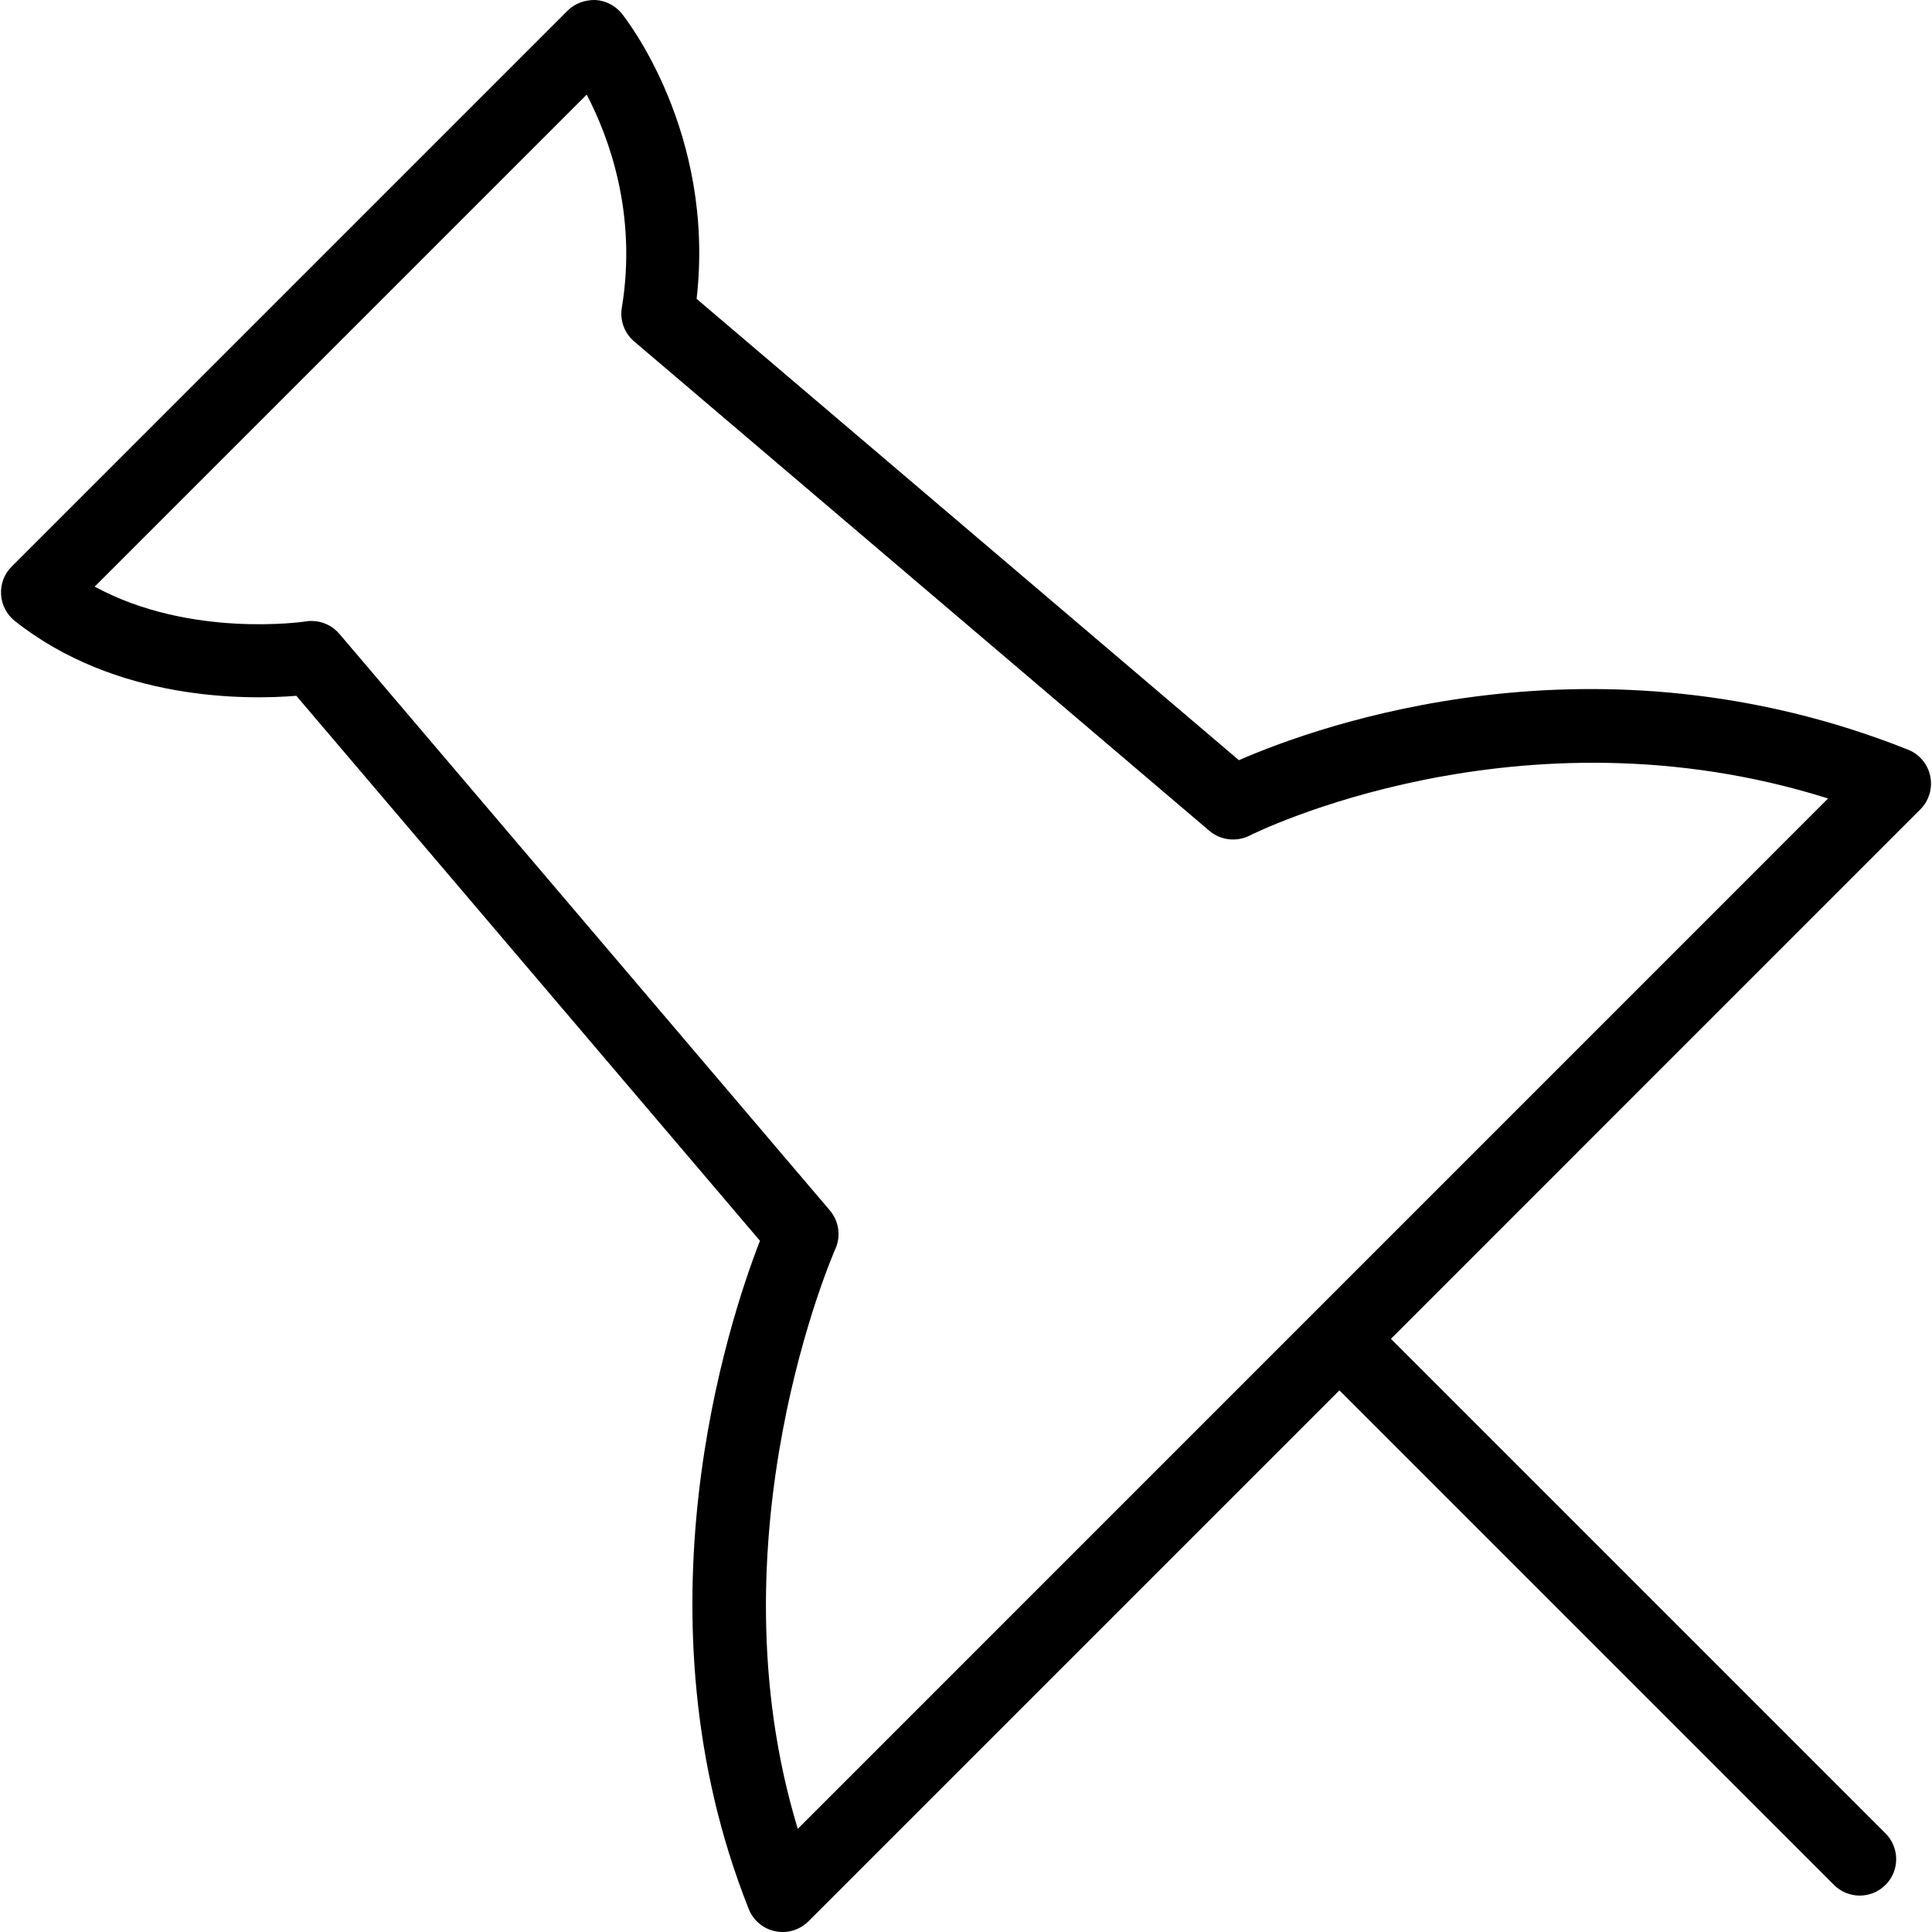
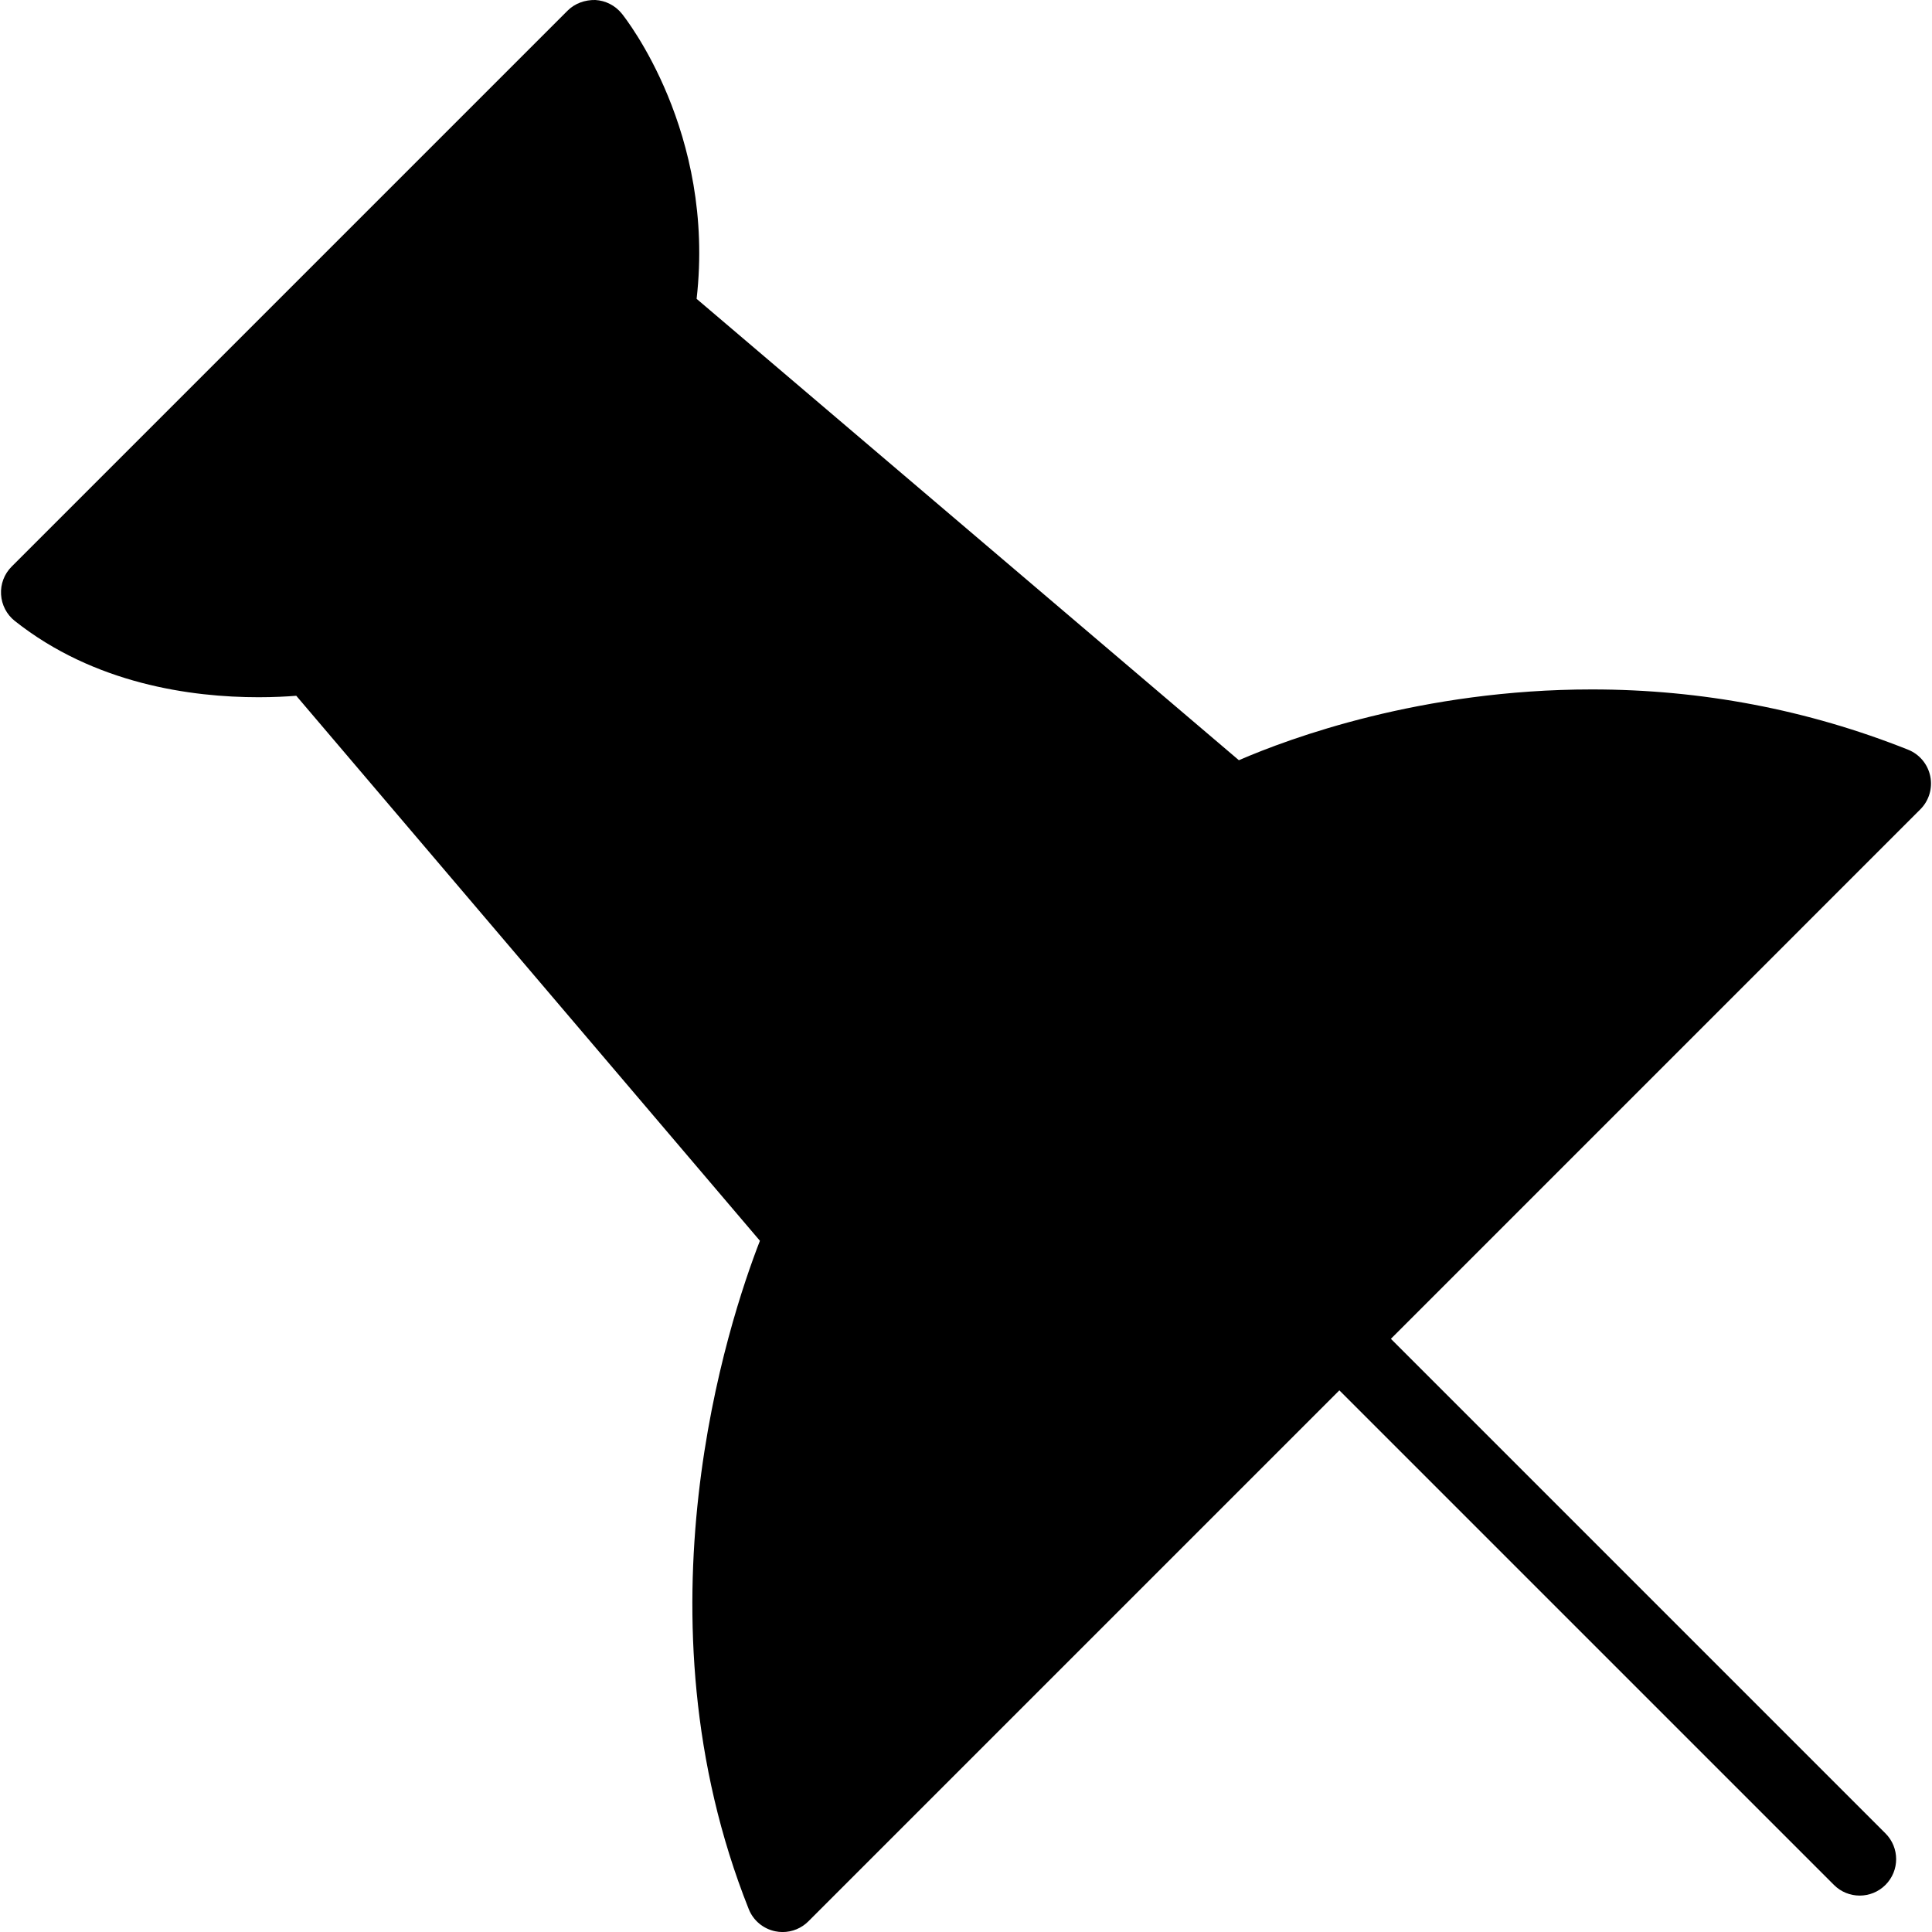
<svg xmlns="http://www.w3.org/2000/svg" version="1.1" id="Capa_1" x="0px" y="0px" viewBox="0 0 53.011 53.011" style="enable-background:new 0 0 53.011 53.011;" xml:space="preserve">
-   <path d="M52.963,21.297c-0.068-0.329-0.297-0.603-0.609-0.727c-8.574-3.416-16.173-0.665-18.361,0.288L19.114,8.2  c0.52-4.568-1.944-7.692-2.054-7.828C16.881,0.151,16.618,0.016,16.335,0c-0.282-0.006-0.561,0.091-0.761,0.292L0.32,15.546  c-0.202,0.201-0.308,0.479-0.291,0.765c0.016,0.284,0.153,0.549,0.376,0.726c2.775,2.202,6.349,2.167,7.726,2.055l12.721,14.953  c-0.868,2.23-3.52,10.27-0.307,18.337c0.124,0.313,0.397,0.541,0.727,0.609c0.067,0.014,0.135,0.021,0.202,0.021  c0.263,0,0.518-0.104,0.707-0.293l14.57-14.57l13.57,13.57c0.195,0.195,0.451,0.293,0.707,0.293s0.512-0.098,0.707-0.293  c0.391-0.391,0.391-1.023,0-1.414l-13.57-13.57l14.527-14.528C52.929,21.969,53.031,21.627,52.963,21.297z M35.314,36.755  L21.89,50.18c-2.437-8.005,0.993-15.827,1.03-15.909c0.158-0.353,0.1-0.765-0.15-1.059L9.31,17.39  c-0.191-0.225-0.473-0.352-0.764-0.352c-0.051,0-0.103,0.004-0.154,0.013c-0.036,0.006-3.173,0.472-5.794-0.955l13.5-13.5  c0.604,1.156,1.391,3.26,0.964,5.848C17.004,8.79,17.133,9.141,17.4,9.368l15.785,13.43c0.309,0.262,0.748,0.309,1.105,0.128  c0.077-0.04,7.378-3.695,15.869-1.017L35.314,36.755z" />
+   <path d="M52.963,21.297c-0.068-0.329-0.297-0.603-0.609-0.727c-2.752-1.097-5.67-1.653-8.673-1.653  c-4.681,0-8.293,1.338-9.688,1.942L19.114,8.2c0.52-4.568-1.944-7.692-2.054-7.828C16.881,0.151,16.618,0.016,16.335,0  c-0.282-0.006-0.561,0.091-0.761,0.292L0.32,15.546c-0.202,0.201-0.308,0.479-0.291,0.765c0.016,0.284,0.153,0.549,0.376,0.726  c2.181,1.73,4.843,2.094,6.691,2.094c0.412,0,0.764-0.019,1.033-0.04l12.722,14.954c-0.868,2.23-3.52,10.27-0.307,18.337  c0.124,0.313,0.397,0.541,0.727,0.609c0.067,0.014,0.135,0.021,0.202,0.021c0.263,0,0.518-0.104,0.707-0.293l14.57-14.57  l13.57,13.57c0.195,0.195,0.451,0.293,0.707,0.293s0.512-0.098,0.707-0.293c0.391-0.391,0.391-1.023,0-1.414l-13.57-13.57  l14.527-14.528C52.929,21.969,53.031,21.627,52.963,21.297z" />
  <g>
</g>
  <g>
</g>
  <g>
</g>
  <g>
</g>
  <g>
</g>
  <g>
</g>
  <g>
</g>
  <g>
</g>
  <g>
</g>
  <g>
</g>
  <g>
</g>
  <g>
</g>
  <g>
</g>
  <g>
</g>
  <g>
</g>
</svg>
